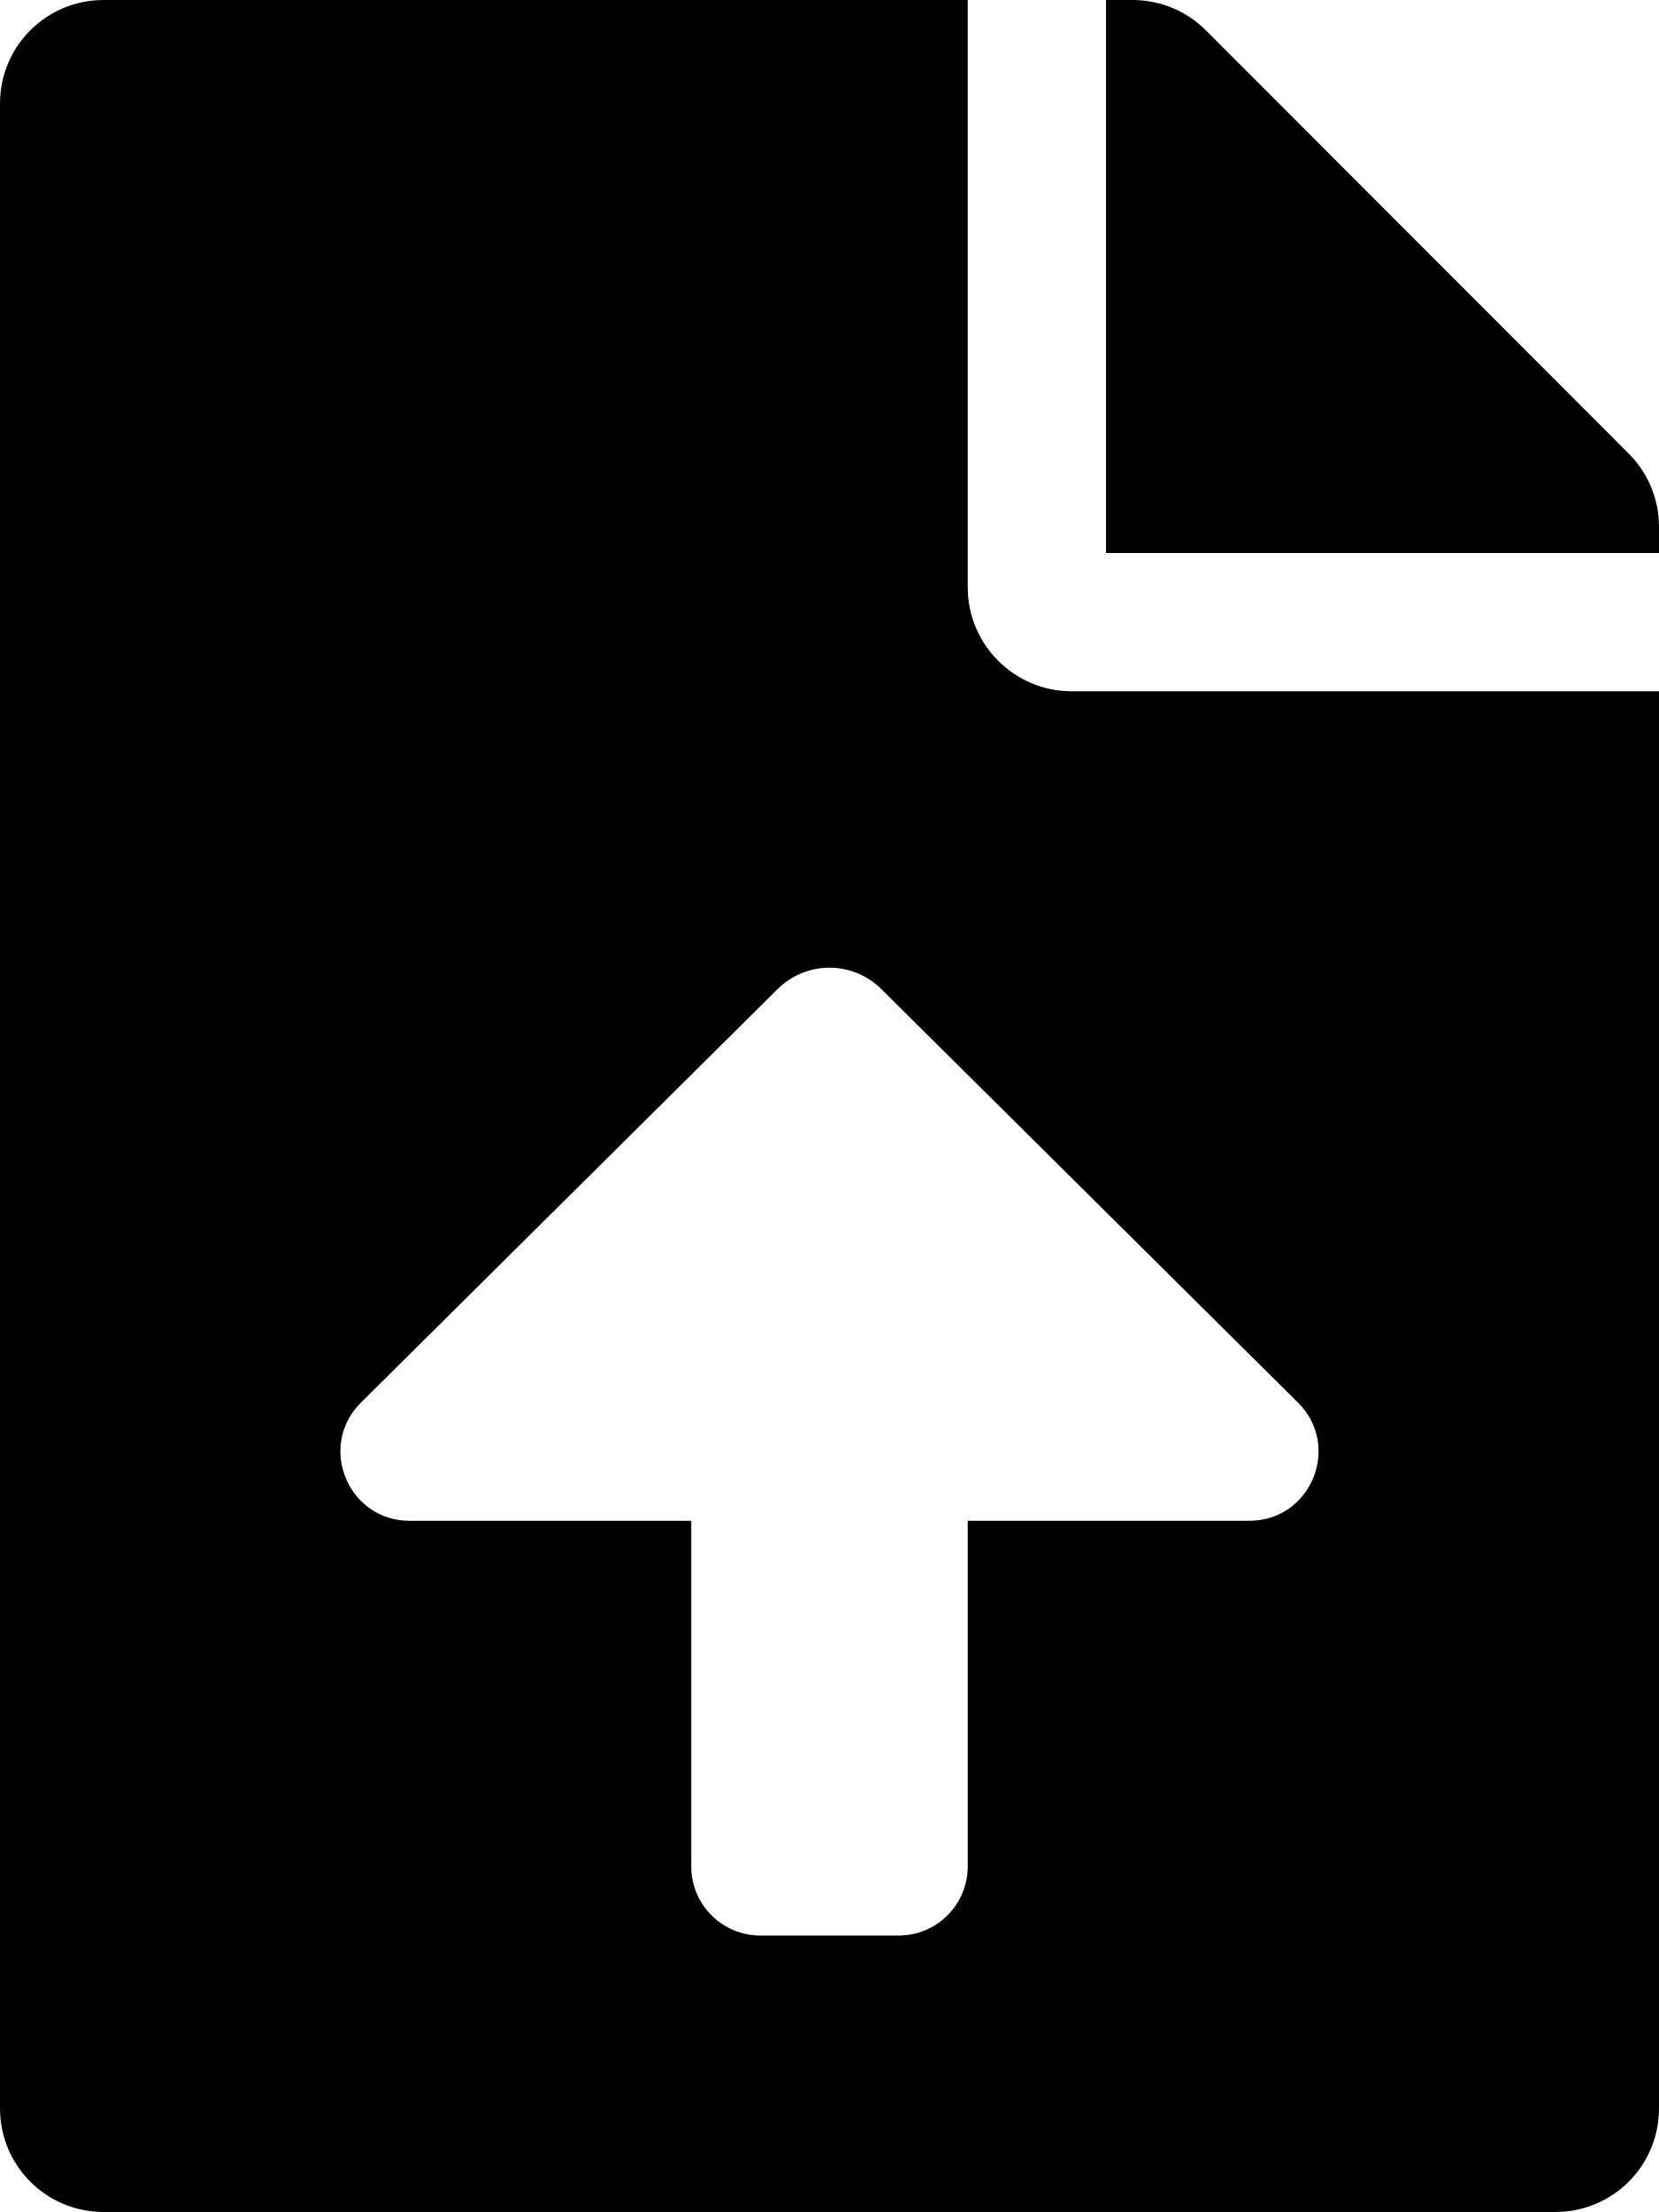
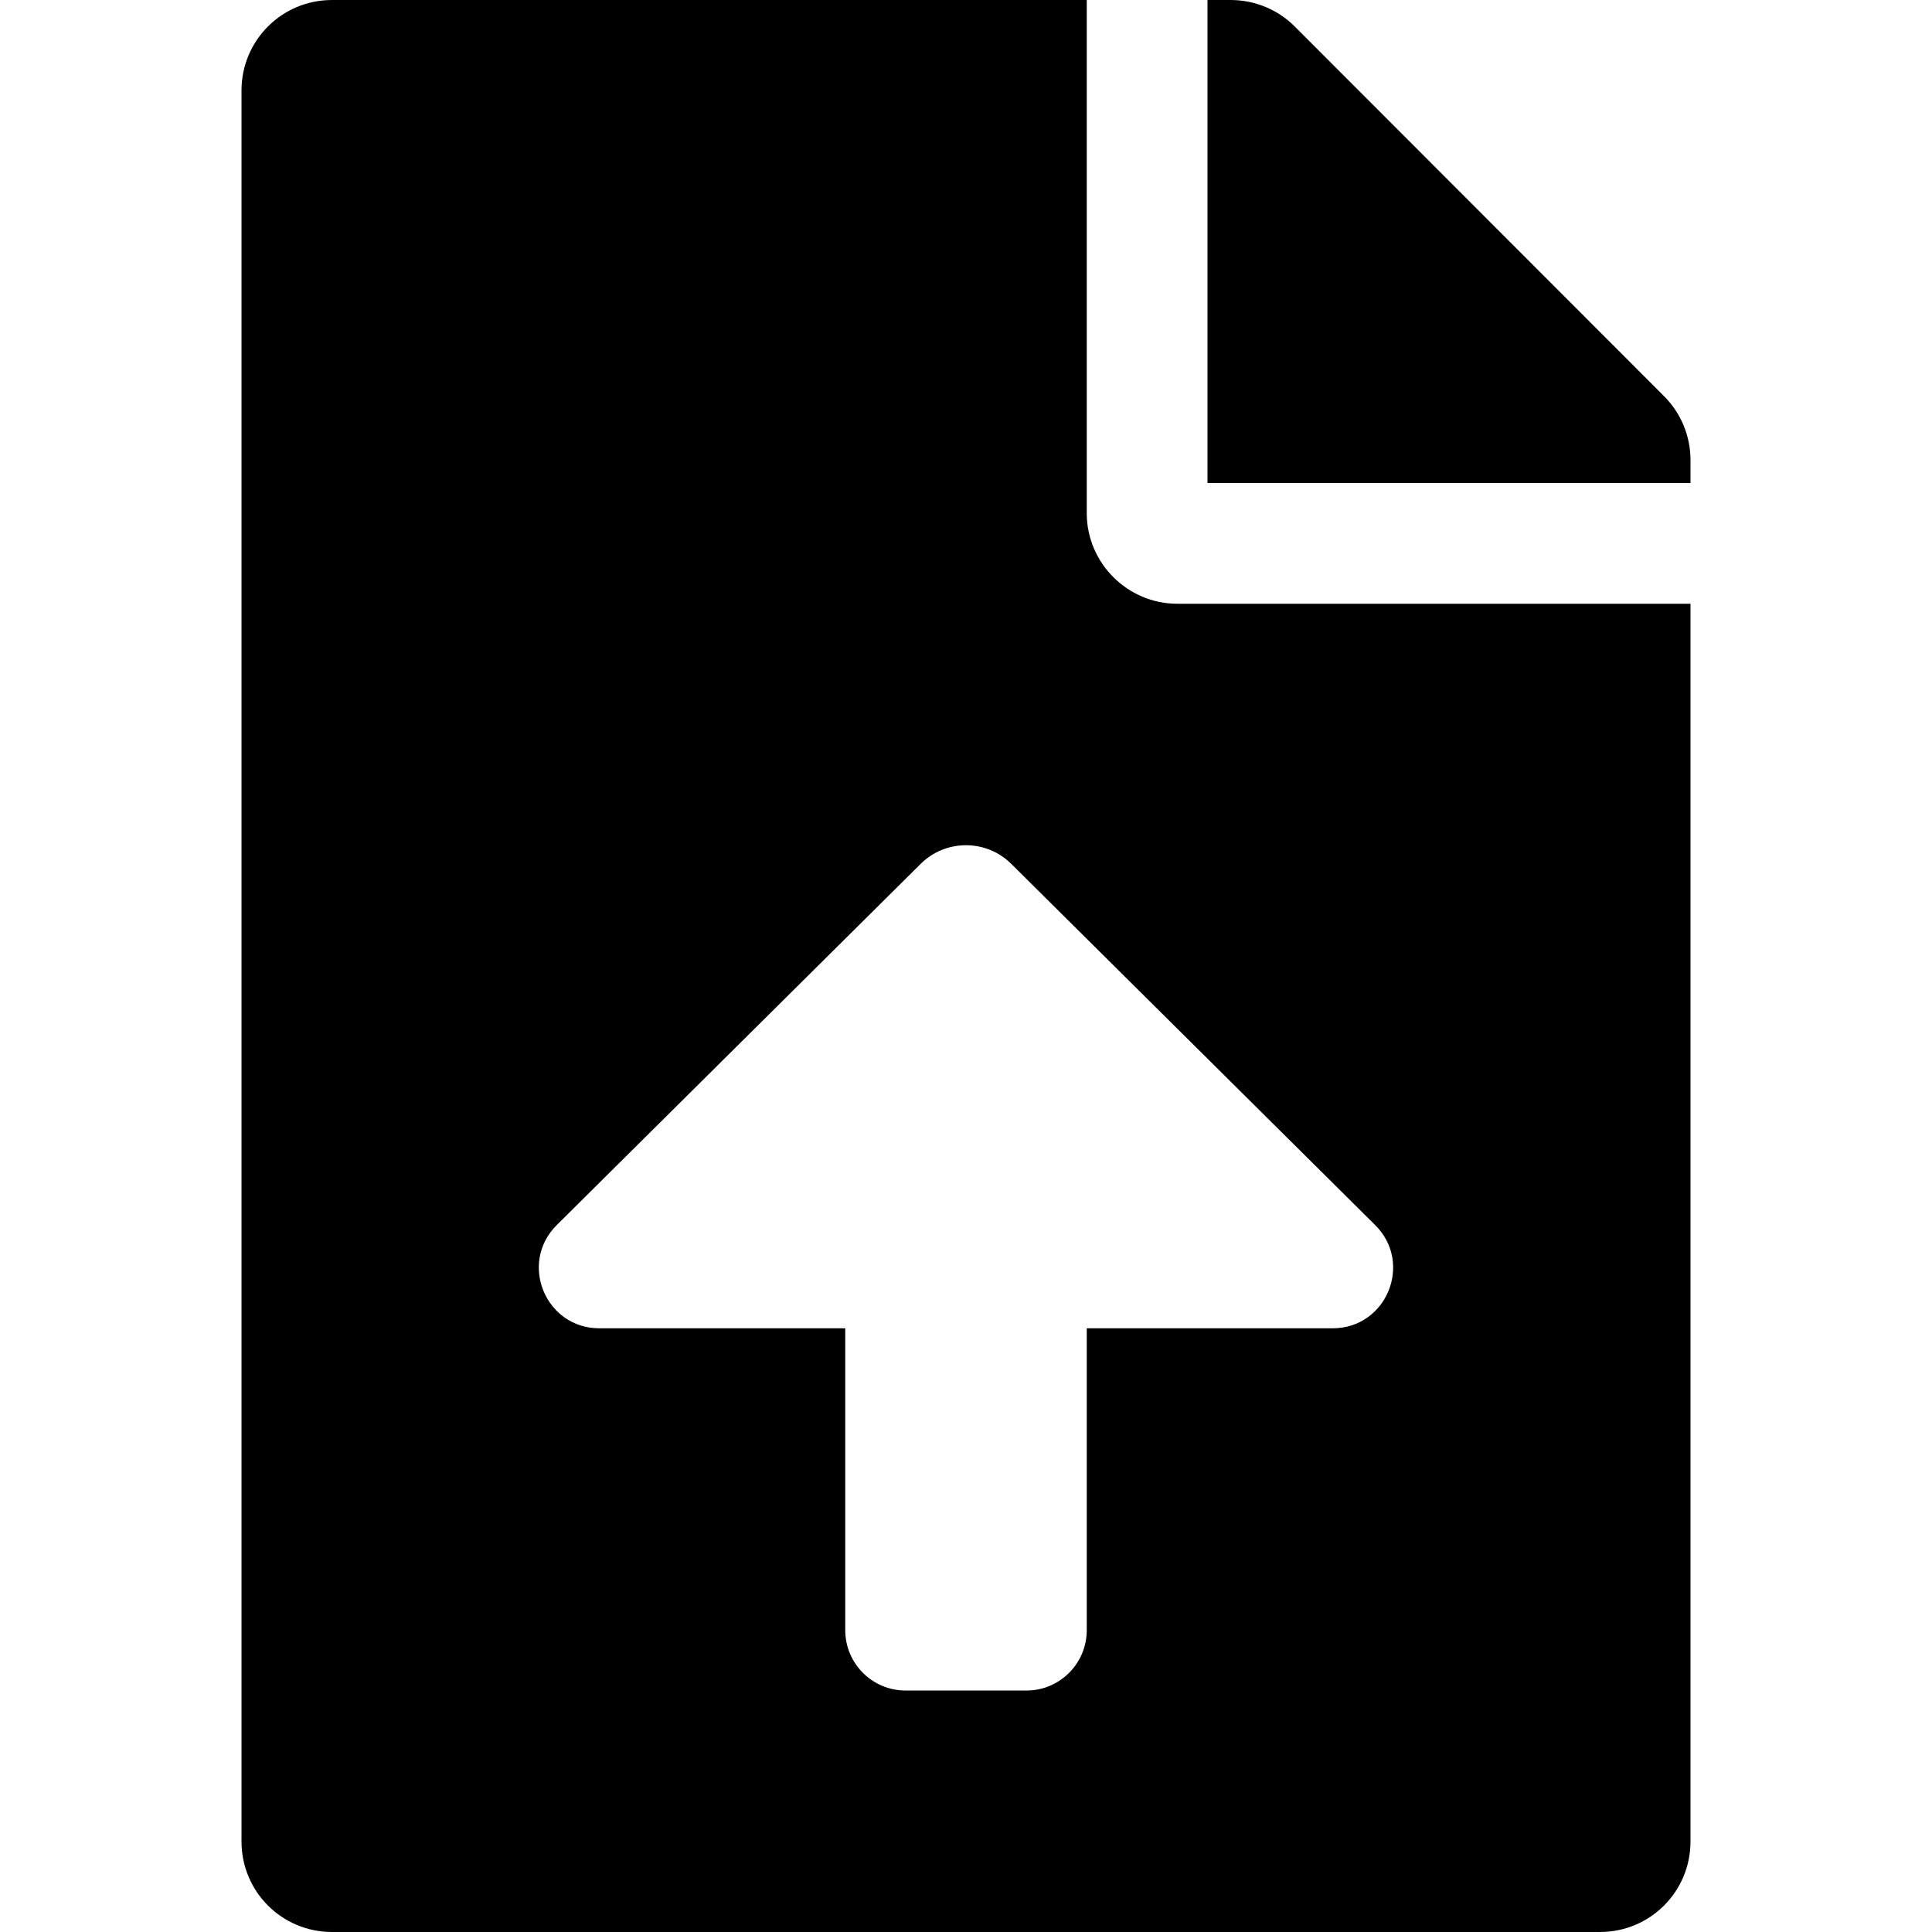
- <svg xmlns="http://www.w3.org/2000/svg" viewBox="0 0 384 512">
-   <path fill="context-fill #4e4f50" fill-opacity="context-fill-opacity" d="M224 136V0H24C10.7 0 0 10.7 0 24v464c0 13.3 10.7 24 24 24h336c13.3 0 24-10.7 24-24V160H248c-13.2 0-24-10.8-24-24zm65.18 216.01H224v80c0 8.84-7.16 16-16 16h-32c-8.84 0-16-7.16-16-16v-80H94.82c-14.28 0-21.41-17.29-11.27-27.36l96.42-95.7c6.65-6.61 17.39-6.61 24.04 0l96.42 95.7c10.15 10.07 3.03 27.36-11.25 27.36zM377 105L279.1 7c-4.5-4.5-10.6-7-17-7H256v128h128v-6.1c0-6.3-2.5-12.4-7-16.9z" />
+ <svg xmlns="http://www.w3.org/2000/svg" width="16" height="16" viewBox="0 0 384 512" style="color-scheme: light dark;" fill="context-fill light-dark(#5b5b66,#fbfbfe)">
+   <path d="M224 136V0H24C10.7 0 0 10.7 0 24v464c0 13.3 10.7 24 24 24h336c13.3 0 24-10.7 24-24V160H248c-13.2 0-24-10.8-24-24zm65.18 216.01H224v80c0 8.84-7.16 16-16 16h-32c-8.84 0-16-7.16-16-16v-80H94.82c-14.28 0-21.41-17.29-11.27-27.36l96.42-95.7c6.65-6.61 17.39-6.61 24.04 0l96.42 95.7c10.15 10.07 3.03 27.36-11.25 27.36zM377 105L279.1 7c-4.5-4.5-10.6-7-17-7H256v128h128v-6.1c0-6.3-2.5-12.4-7-16.9z" />
</svg>
